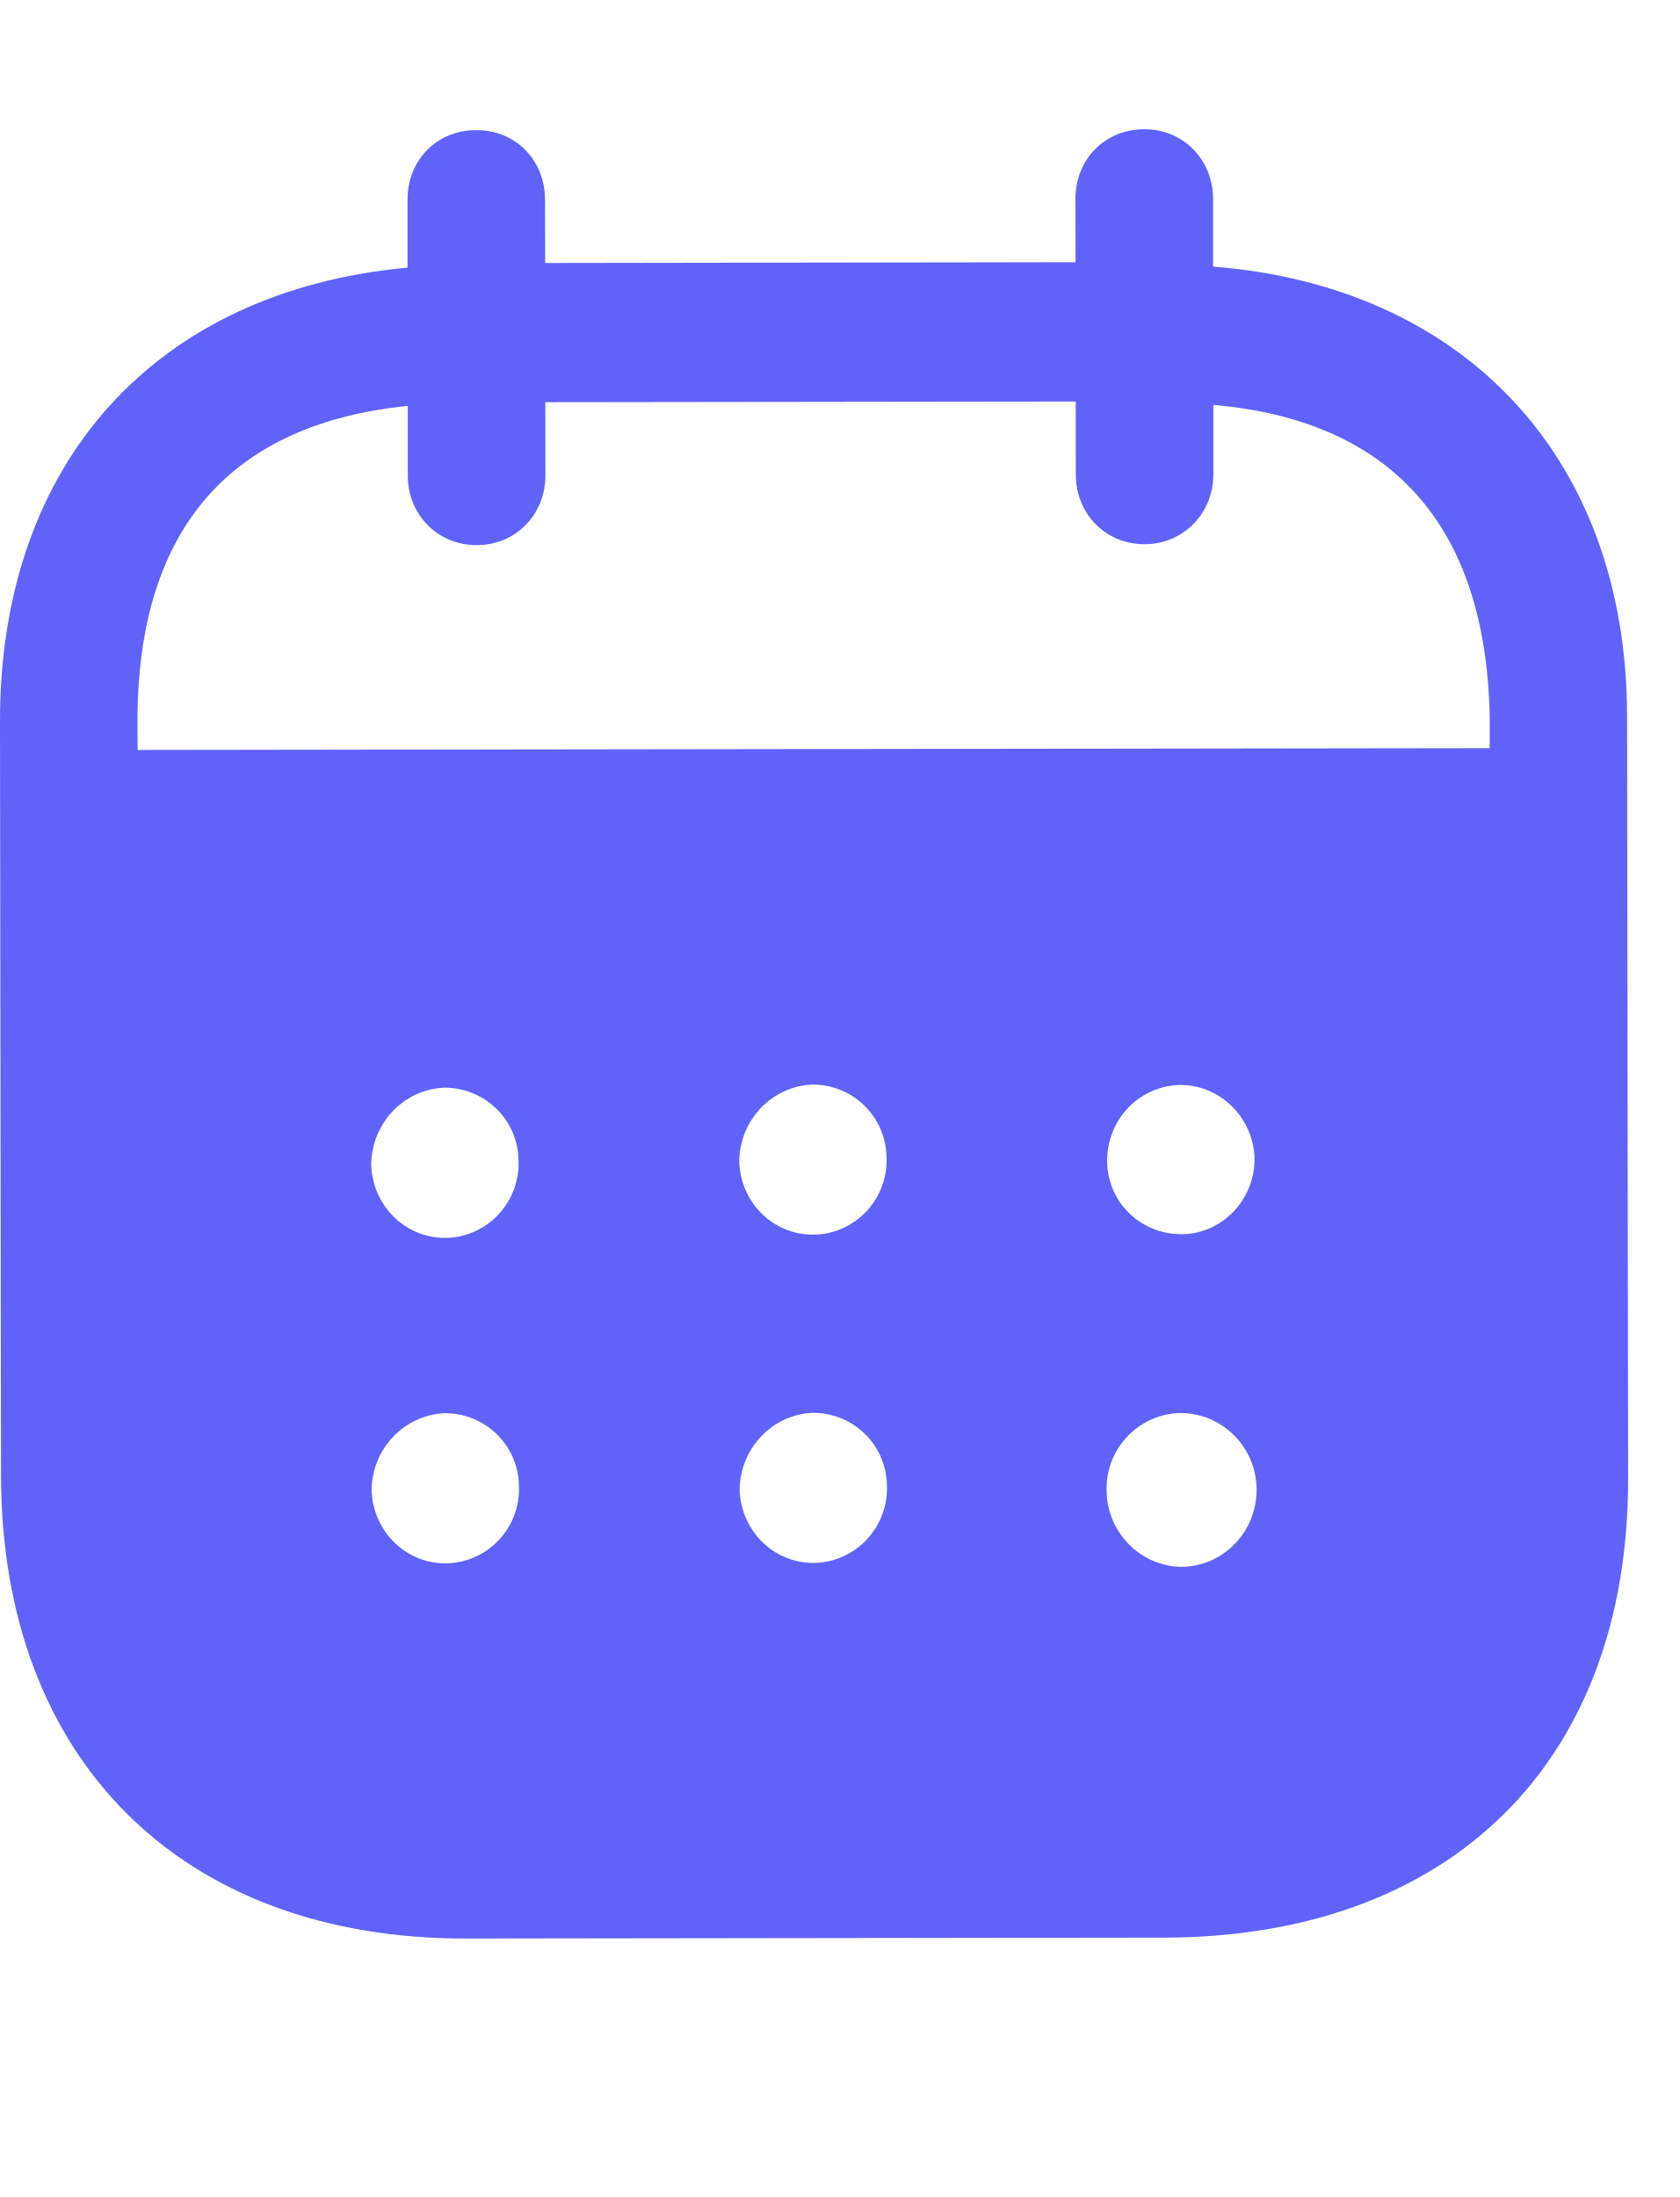
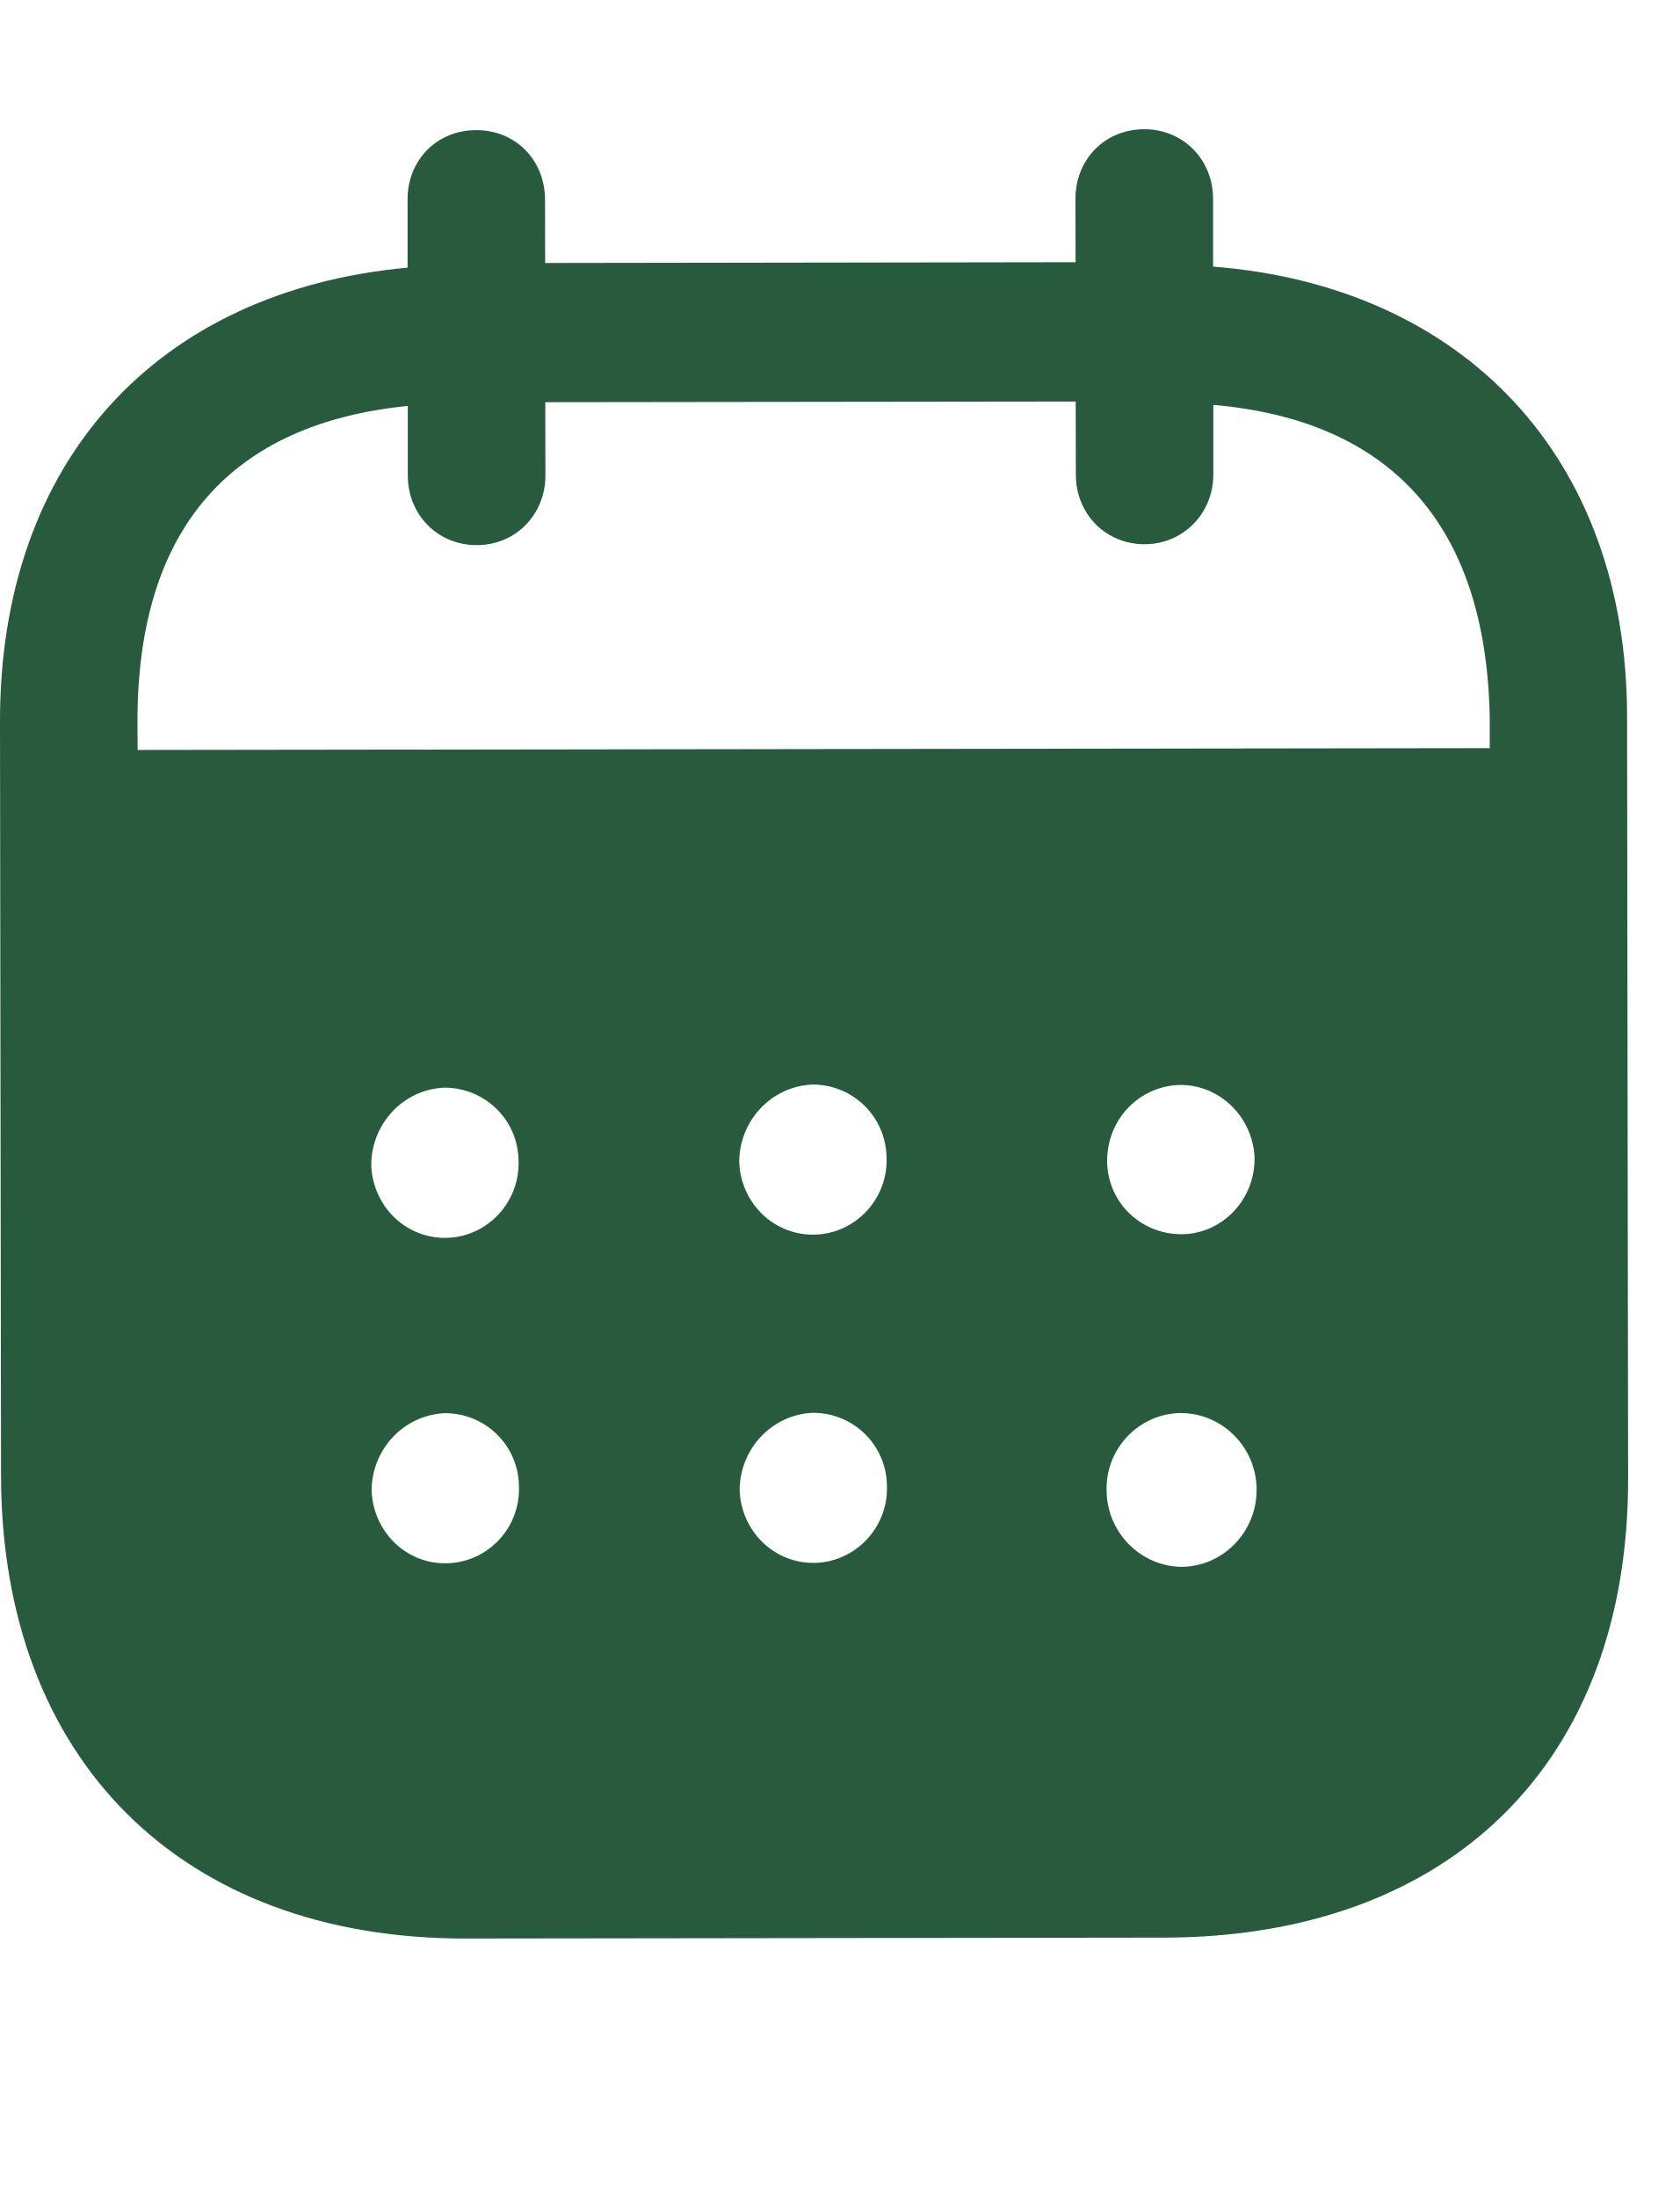
<svg xmlns="http://www.w3.org/2000/svg" width="13" height="17" viewBox="0 0 13 17" fill="none">
-   <path fill-rule="evenodd" clip-rule="evenodd" d="M9.388 1.538L9.388 2.063C11.317 2.214 12.59 3.528 12.592 5.543L12.6 11.441C12.603 13.638 11.223 14.989 9.01 14.993L3.606 15C1.408 15.003 0.01 13.619 0.008 11.416L4.65482e-06 5.587C-0.003 3.559 1.226 2.248 3.154 2.071L3.154 1.546C3.153 1.239 3.381 1.007 3.685 1.007C3.989 1.006 4.217 1.237 4.218 1.545L4.219 2.035L8.324 2.029L8.323 1.539C8.323 1.232 8.551 1.001 8.855 1C9.152 0.999 9.387 1.23 9.388 1.538ZM1.065 5.803L11.529 5.789V5.544C11.499 4.04 10.744 3.251 9.39 3.133L9.39 3.672C9.39 3.973 9.156 4.211 8.859 4.211C8.555 4.212 8.326 3.974 8.326 3.673L8.325 3.107L4.22 3.112L4.221 3.678C4.221 3.98 3.993 4.218 3.689 4.218C3.385 4.218 3.156 3.981 3.156 3.68L3.156 3.141C1.808 3.276 1.062 4.068 1.064 5.586L1.065 5.803ZM8.568 8.983V8.991C8.575 9.313 8.838 9.557 9.156 9.55C9.467 9.542 9.716 9.275 9.709 8.954C9.694 8.646 9.445 8.395 9.134 8.395C8.816 8.402 8.568 8.661 8.568 8.983ZM9.139 12.124C8.821 12.117 8.564 11.852 8.564 11.53C8.557 11.209 8.812 10.942 9.13 10.934H9.137C9.461 10.934 9.725 11.2 9.725 11.528C9.725 11.857 9.463 12.124 9.139 12.124ZM5.721 8.994C5.734 9.316 5.998 9.567 6.316 9.553C6.627 9.539 6.875 9.273 6.861 8.951C6.853 8.636 6.598 8.391 6.287 8.392C5.969 8.406 5.72 8.672 5.721 8.994ZM6.319 12.093C6.001 12.107 5.738 11.856 5.724 11.534C5.724 11.212 5.972 10.946 6.29 10.932C6.601 10.931 6.857 11.176 6.864 11.49C6.878 11.812 6.63 12.078 6.319 12.093ZM2.873 9.019C2.887 9.341 3.15 9.592 3.468 9.578C3.779 9.564 4.027 9.297 4.013 8.975C4.006 8.66 3.75 8.416 3.438 8.416C3.12 8.43 2.872 8.697 2.873 9.019ZM3.471 12.096C3.153 12.111 2.89 11.859 2.876 11.537C2.875 11.216 3.124 10.949 3.442 10.935C3.753 10.934 4.009 11.179 4.016 11.494C4.031 11.816 3.783 12.082 3.471 12.096Z" fill="#6062F9" />
+   <path fill-rule="evenodd" clip-rule="evenodd" d="M9.388 1.538L9.388 2.063C11.317 2.214 12.59 3.528 12.592 5.543L12.6 11.441C12.603 13.638 11.223 14.989 9.01 14.993L3.606 15C1.408 15.003 0.01 13.619 0.008 11.416L4.65482e-06 5.587C-0.003 3.559 1.226 2.248 3.154 2.071L3.154 1.546C3.153 1.239 3.381 1.007 3.685 1.007C3.989 1.006 4.217 1.237 4.218 1.545L4.219 2.035L8.324 2.029L8.323 1.539C8.323 1.232 8.551 1.001 8.855 1C9.152 0.999 9.387 1.23 9.388 1.538ZM1.065 5.803L11.529 5.789V5.544C11.499 4.04 10.744 3.251 9.39 3.133L9.39 3.672C9.39 3.973 9.156 4.211 8.859 4.211C8.555 4.212 8.326 3.974 8.326 3.673L8.325 3.107L4.22 3.112L4.221 3.678C4.221 3.98 3.993 4.218 3.689 4.218C3.385 4.218 3.156 3.981 3.156 3.68L3.156 3.141C1.808 3.276 1.062 4.068 1.064 5.586L1.065 5.803ZM8.568 8.983V8.991C8.575 9.313 8.838 9.557 9.156 9.55C9.467 9.542 9.716 9.275 9.709 8.954C9.694 8.646 9.445 8.395 9.134 8.395C8.816 8.402 8.568 8.661 8.568 8.983ZM9.139 12.124C8.821 12.117 8.564 11.852 8.564 11.53C8.557 11.209 8.812 10.942 9.13 10.934H9.137C9.461 10.934 9.725 11.2 9.725 11.528C9.725 11.857 9.463 12.124 9.139 12.124ZM5.721 8.994C5.734 9.316 5.998 9.567 6.316 9.553C6.627 9.539 6.875 9.273 6.861 8.951C6.853 8.636 6.598 8.391 6.287 8.392C5.969 8.406 5.72 8.672 5.721 8.994ZM6.319 12.093C6.001 12.107 5.738 11.856 5.724 11.534C5.724 11.212 5.972 10.946 6.29 10.932C6.601 10.931 6.857 11.176 6.864 11.49C6.878 11.812 6.63 12.078 6.319 12.093ZM2.873 9.019C2.887 9.341 3.15 9.592 3.468 9.578C3.779 9.564 4.027 9.297 4.013 8.975C4.006 8.66 3.75 8.416 3.438 8.416C3.12 8.43 2.872 8.697 2.873 9.019ZM3.471 12.096C3.153 12.111 2.89 11.859 2.876 11.537C2.875 11.216 3.124 10.949 3.442 10.935C3.753 10.934 4.009 11.179 4.016 11.494C4.031 11.816 3.783 12.082 3.471 12.096Z" fill="#285a3d" />
</svg>
